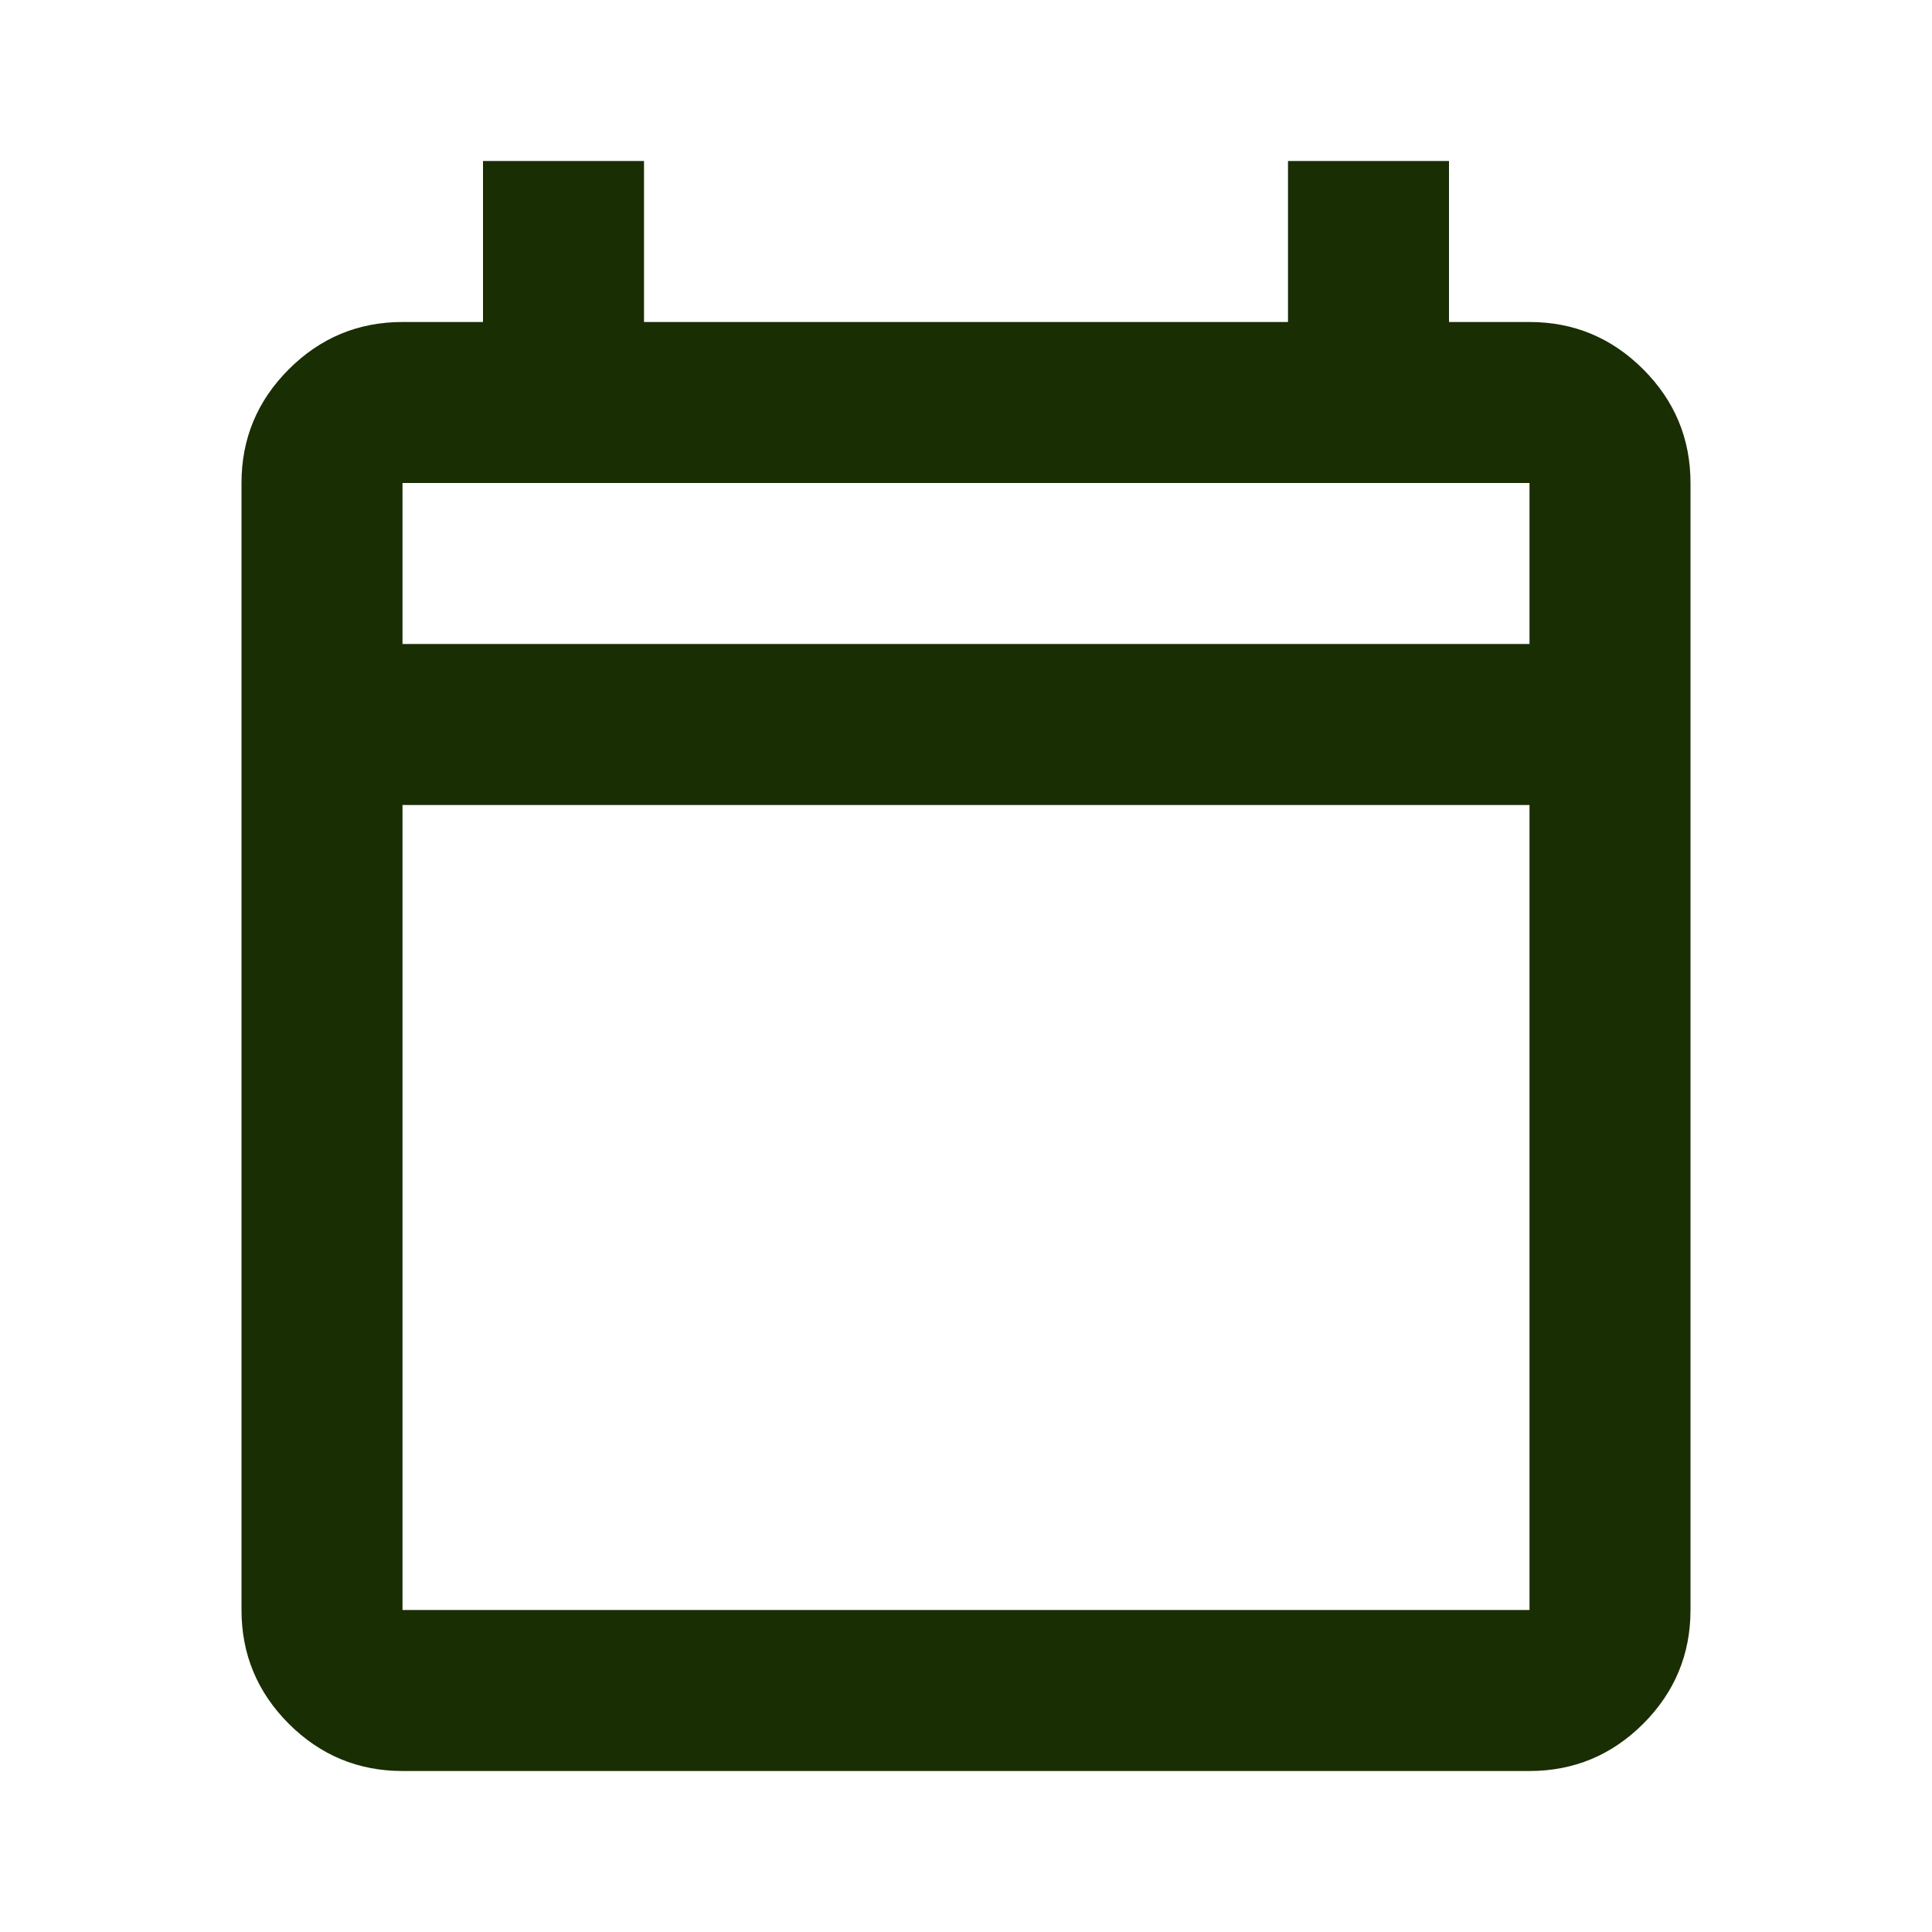
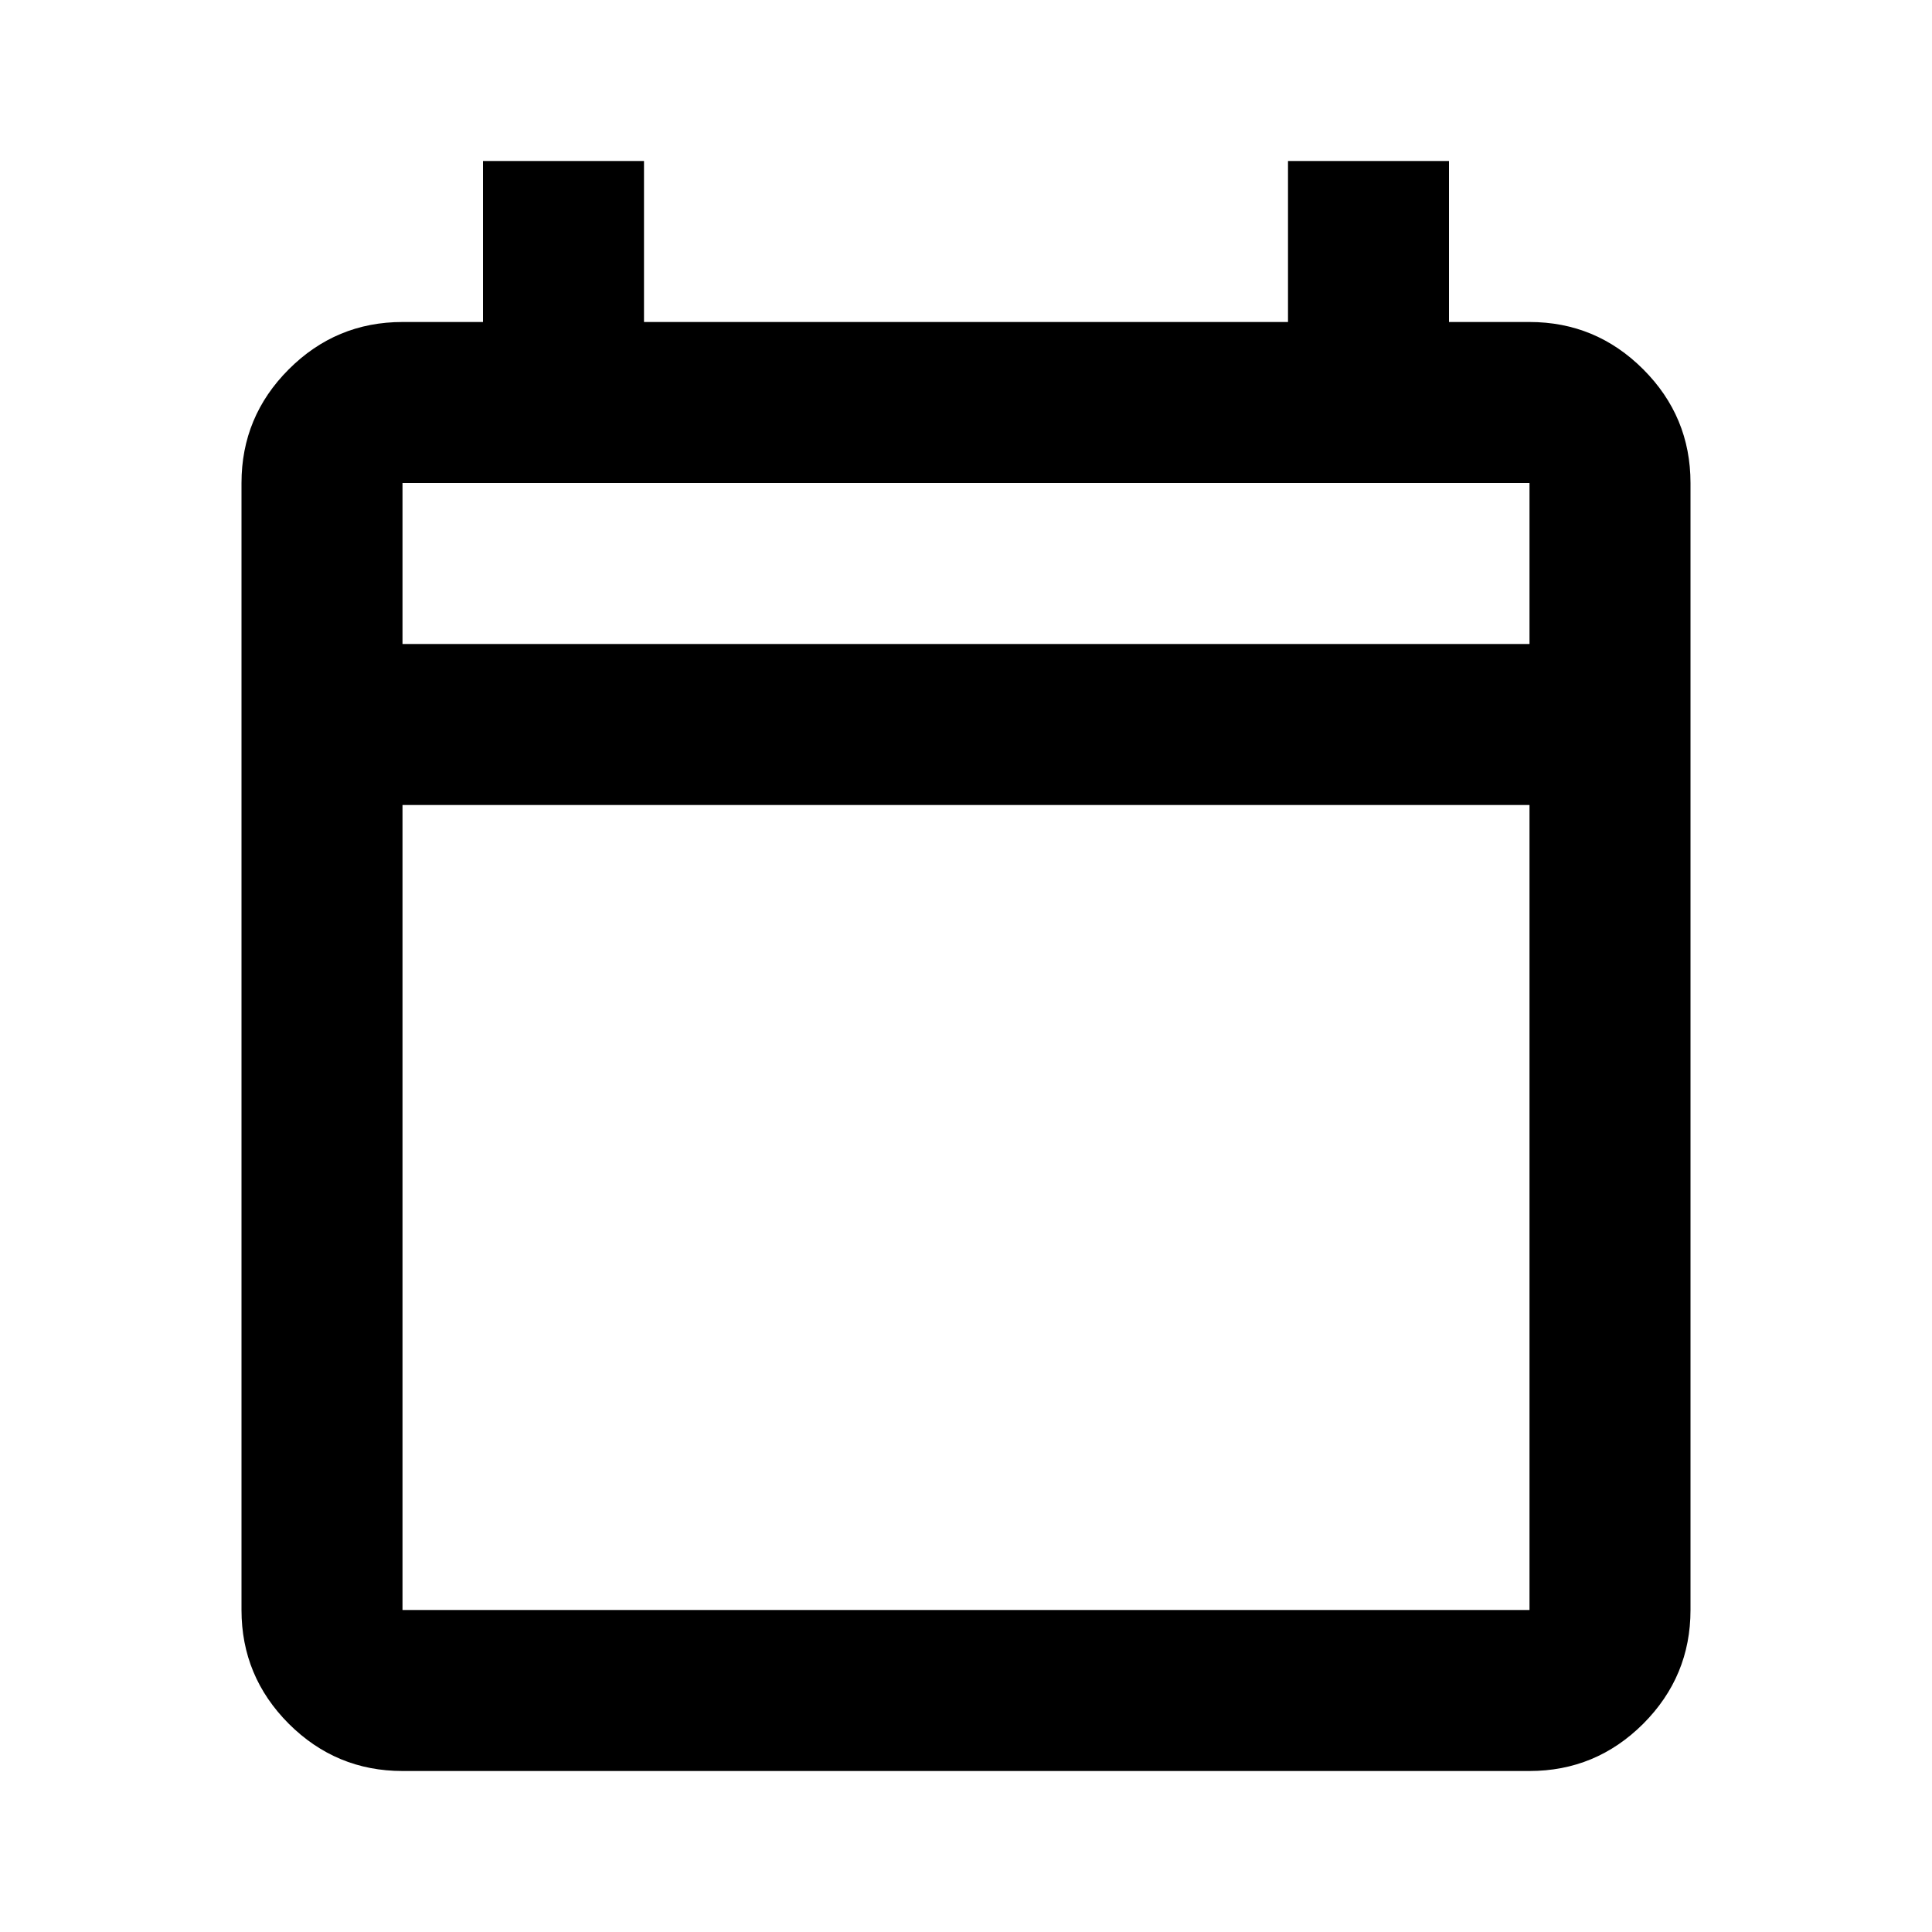
<svg xmlns="http://www.w3.org/2000/svg" width="24" height="24" viewBox="0 0 24 24" fill="none">
-   <path d="M5 22C4.45 22 3.979 21.804 3.587 21.413C3.196 21.021 3 20.55 3 20V6C3 5.45 3.196 4.979 3.587 4.588C3.979 4.196 4.45 4 5 4H6V2H8V4H16V2H18V4H19C19.55 4 20.021 4.196 20.413 4.588C20.804 4.979 21 5.45 21 6V20C21 20.55 20.804 21.021 20.413 21.413C20.021 21.804 19.55 22 19 22H5ZM5 20H19V10H5V20ZM5 8H19V6H5V8Z" fill="#192E03" />
+   <path d="M5 22C4.45 22 3.979 21.804 3.587 21.413C3.196 21.021 3 20.55 3 20V6C3 5.45 3.196 4.979 3.587 4.588C3.979 4.196 4.45 4 5 4H6V2H8V4H16V2H18V4H19C19.55 4 20.021 4.196 20.413 4.588C20.804 4.979 21 5.45 21 6V20C21 20.55 20.804 21.021 20.413 21.413C20.021 21.804 19.55 22 19 22H5ZM5 20H19V10H5V20ZM5 8H19V6H5V8Z" fill="currentColor" />
</svg>
